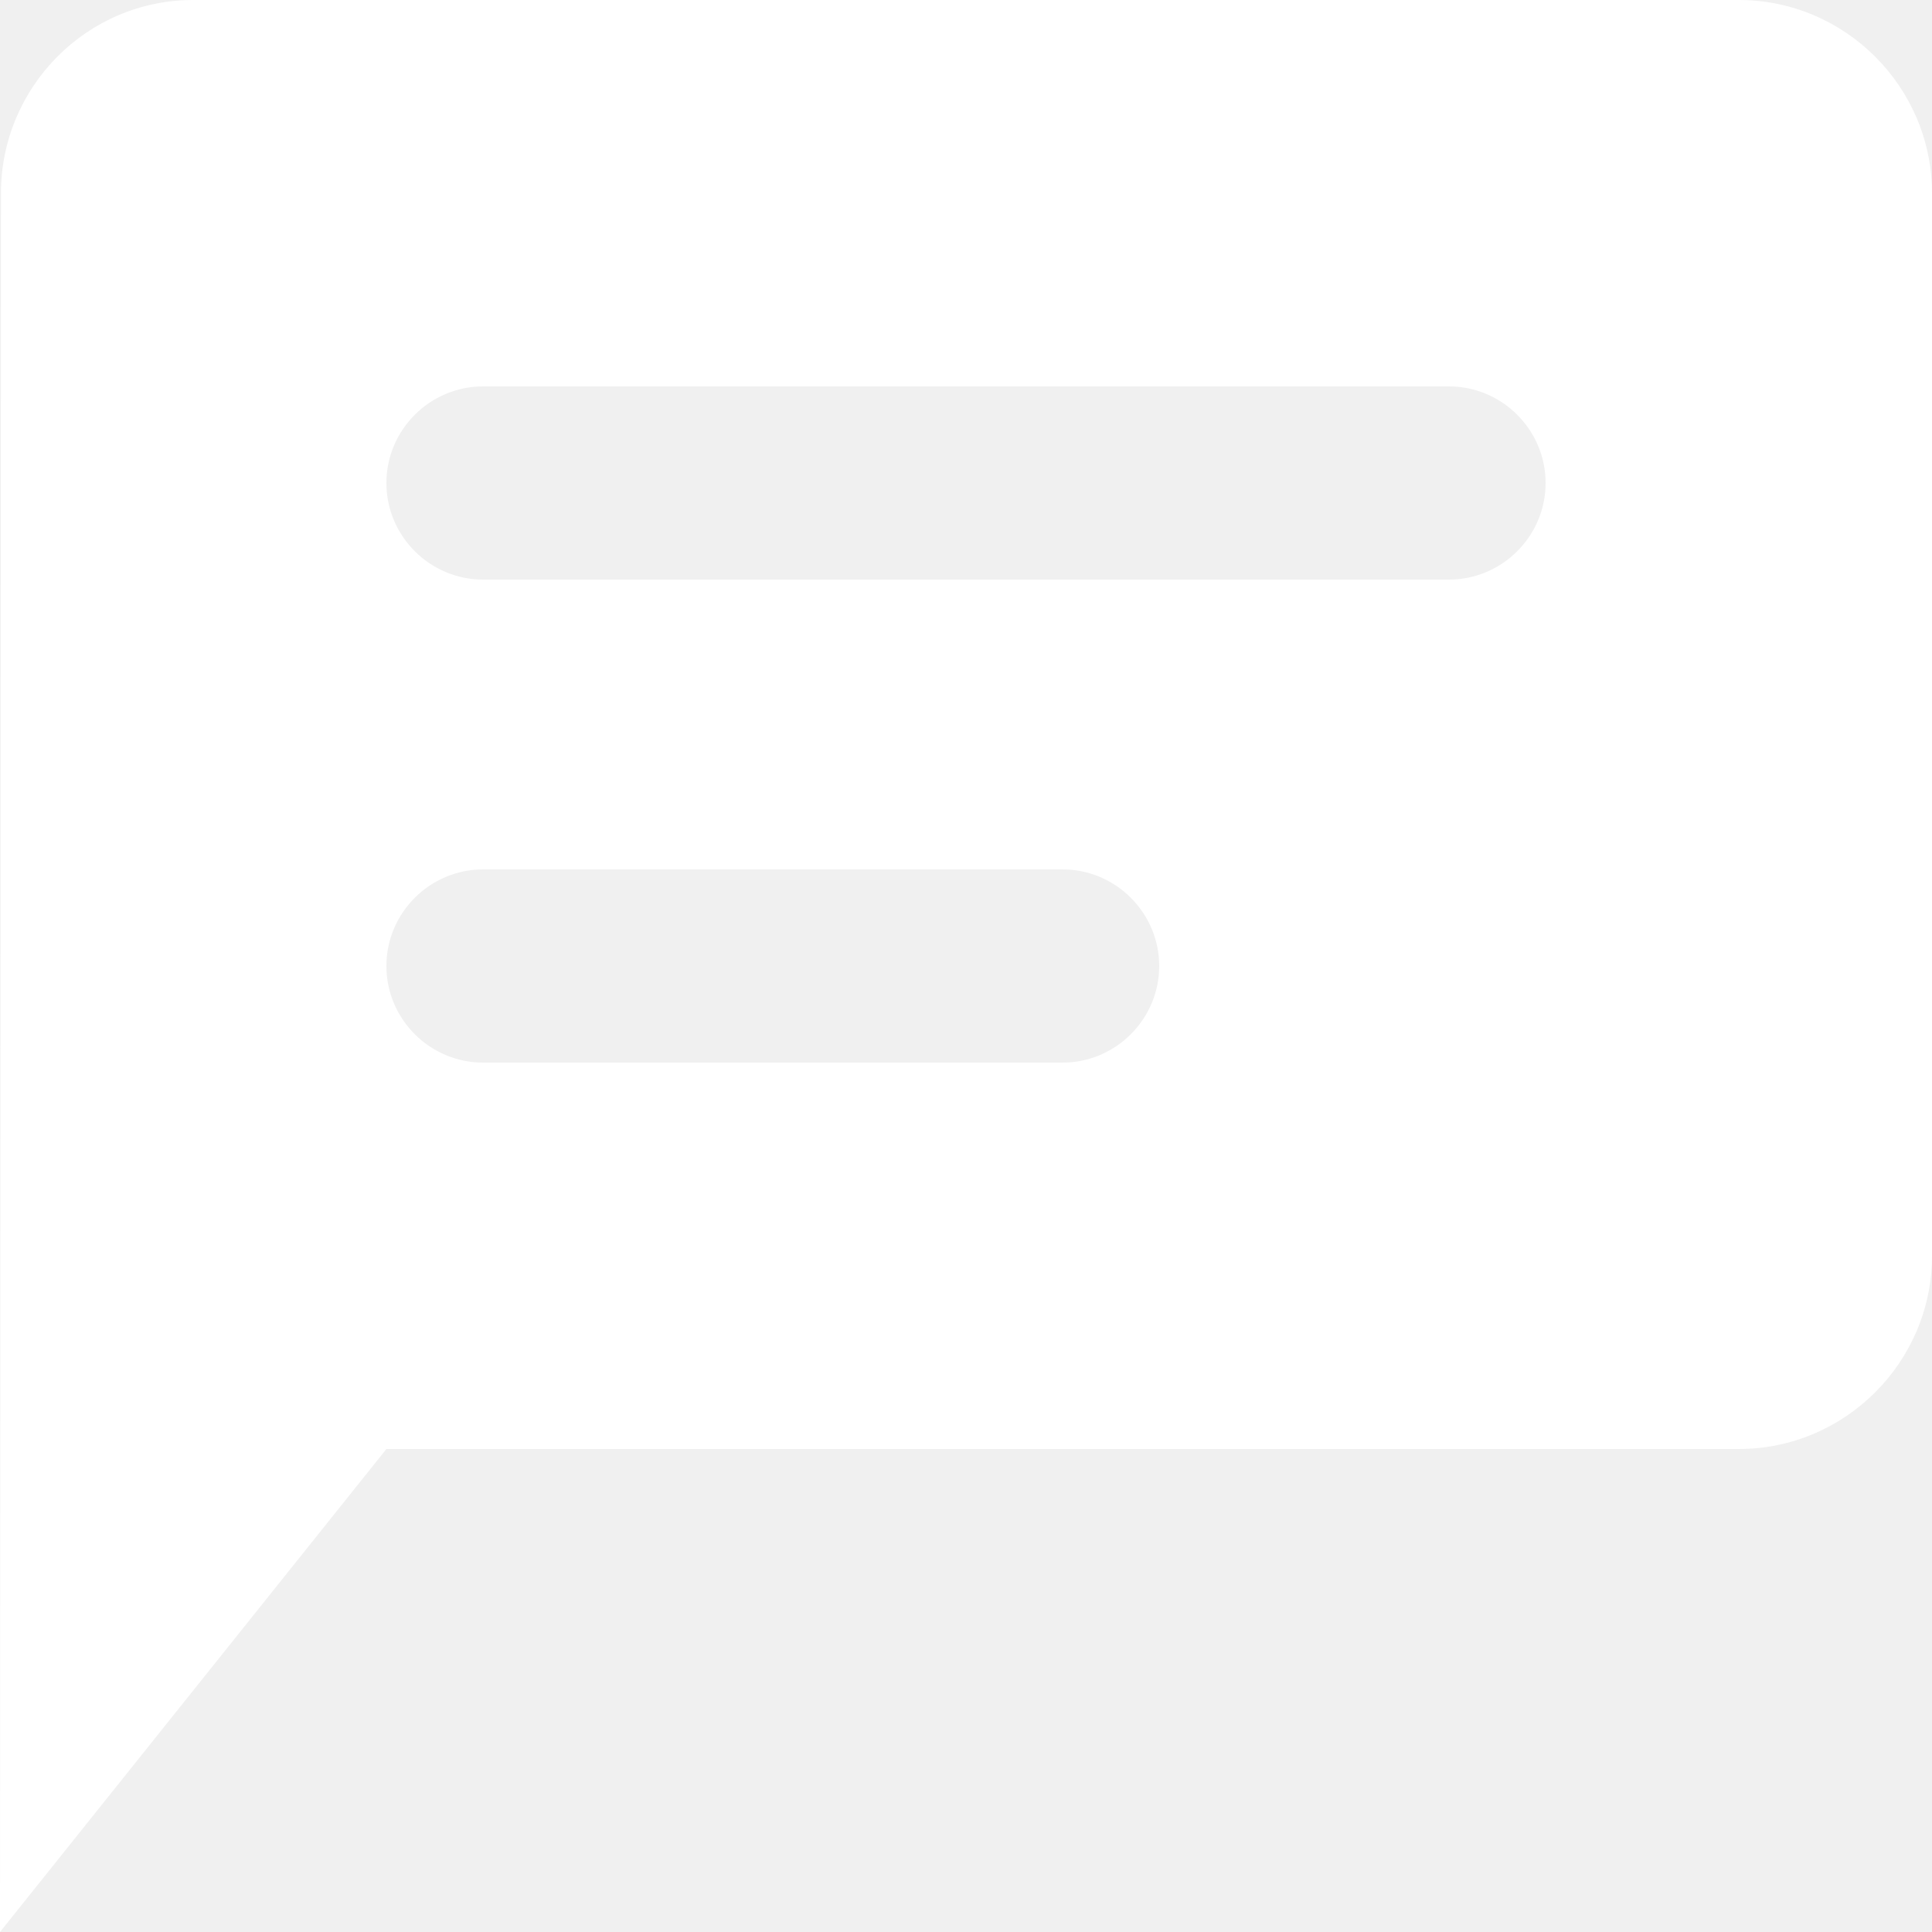
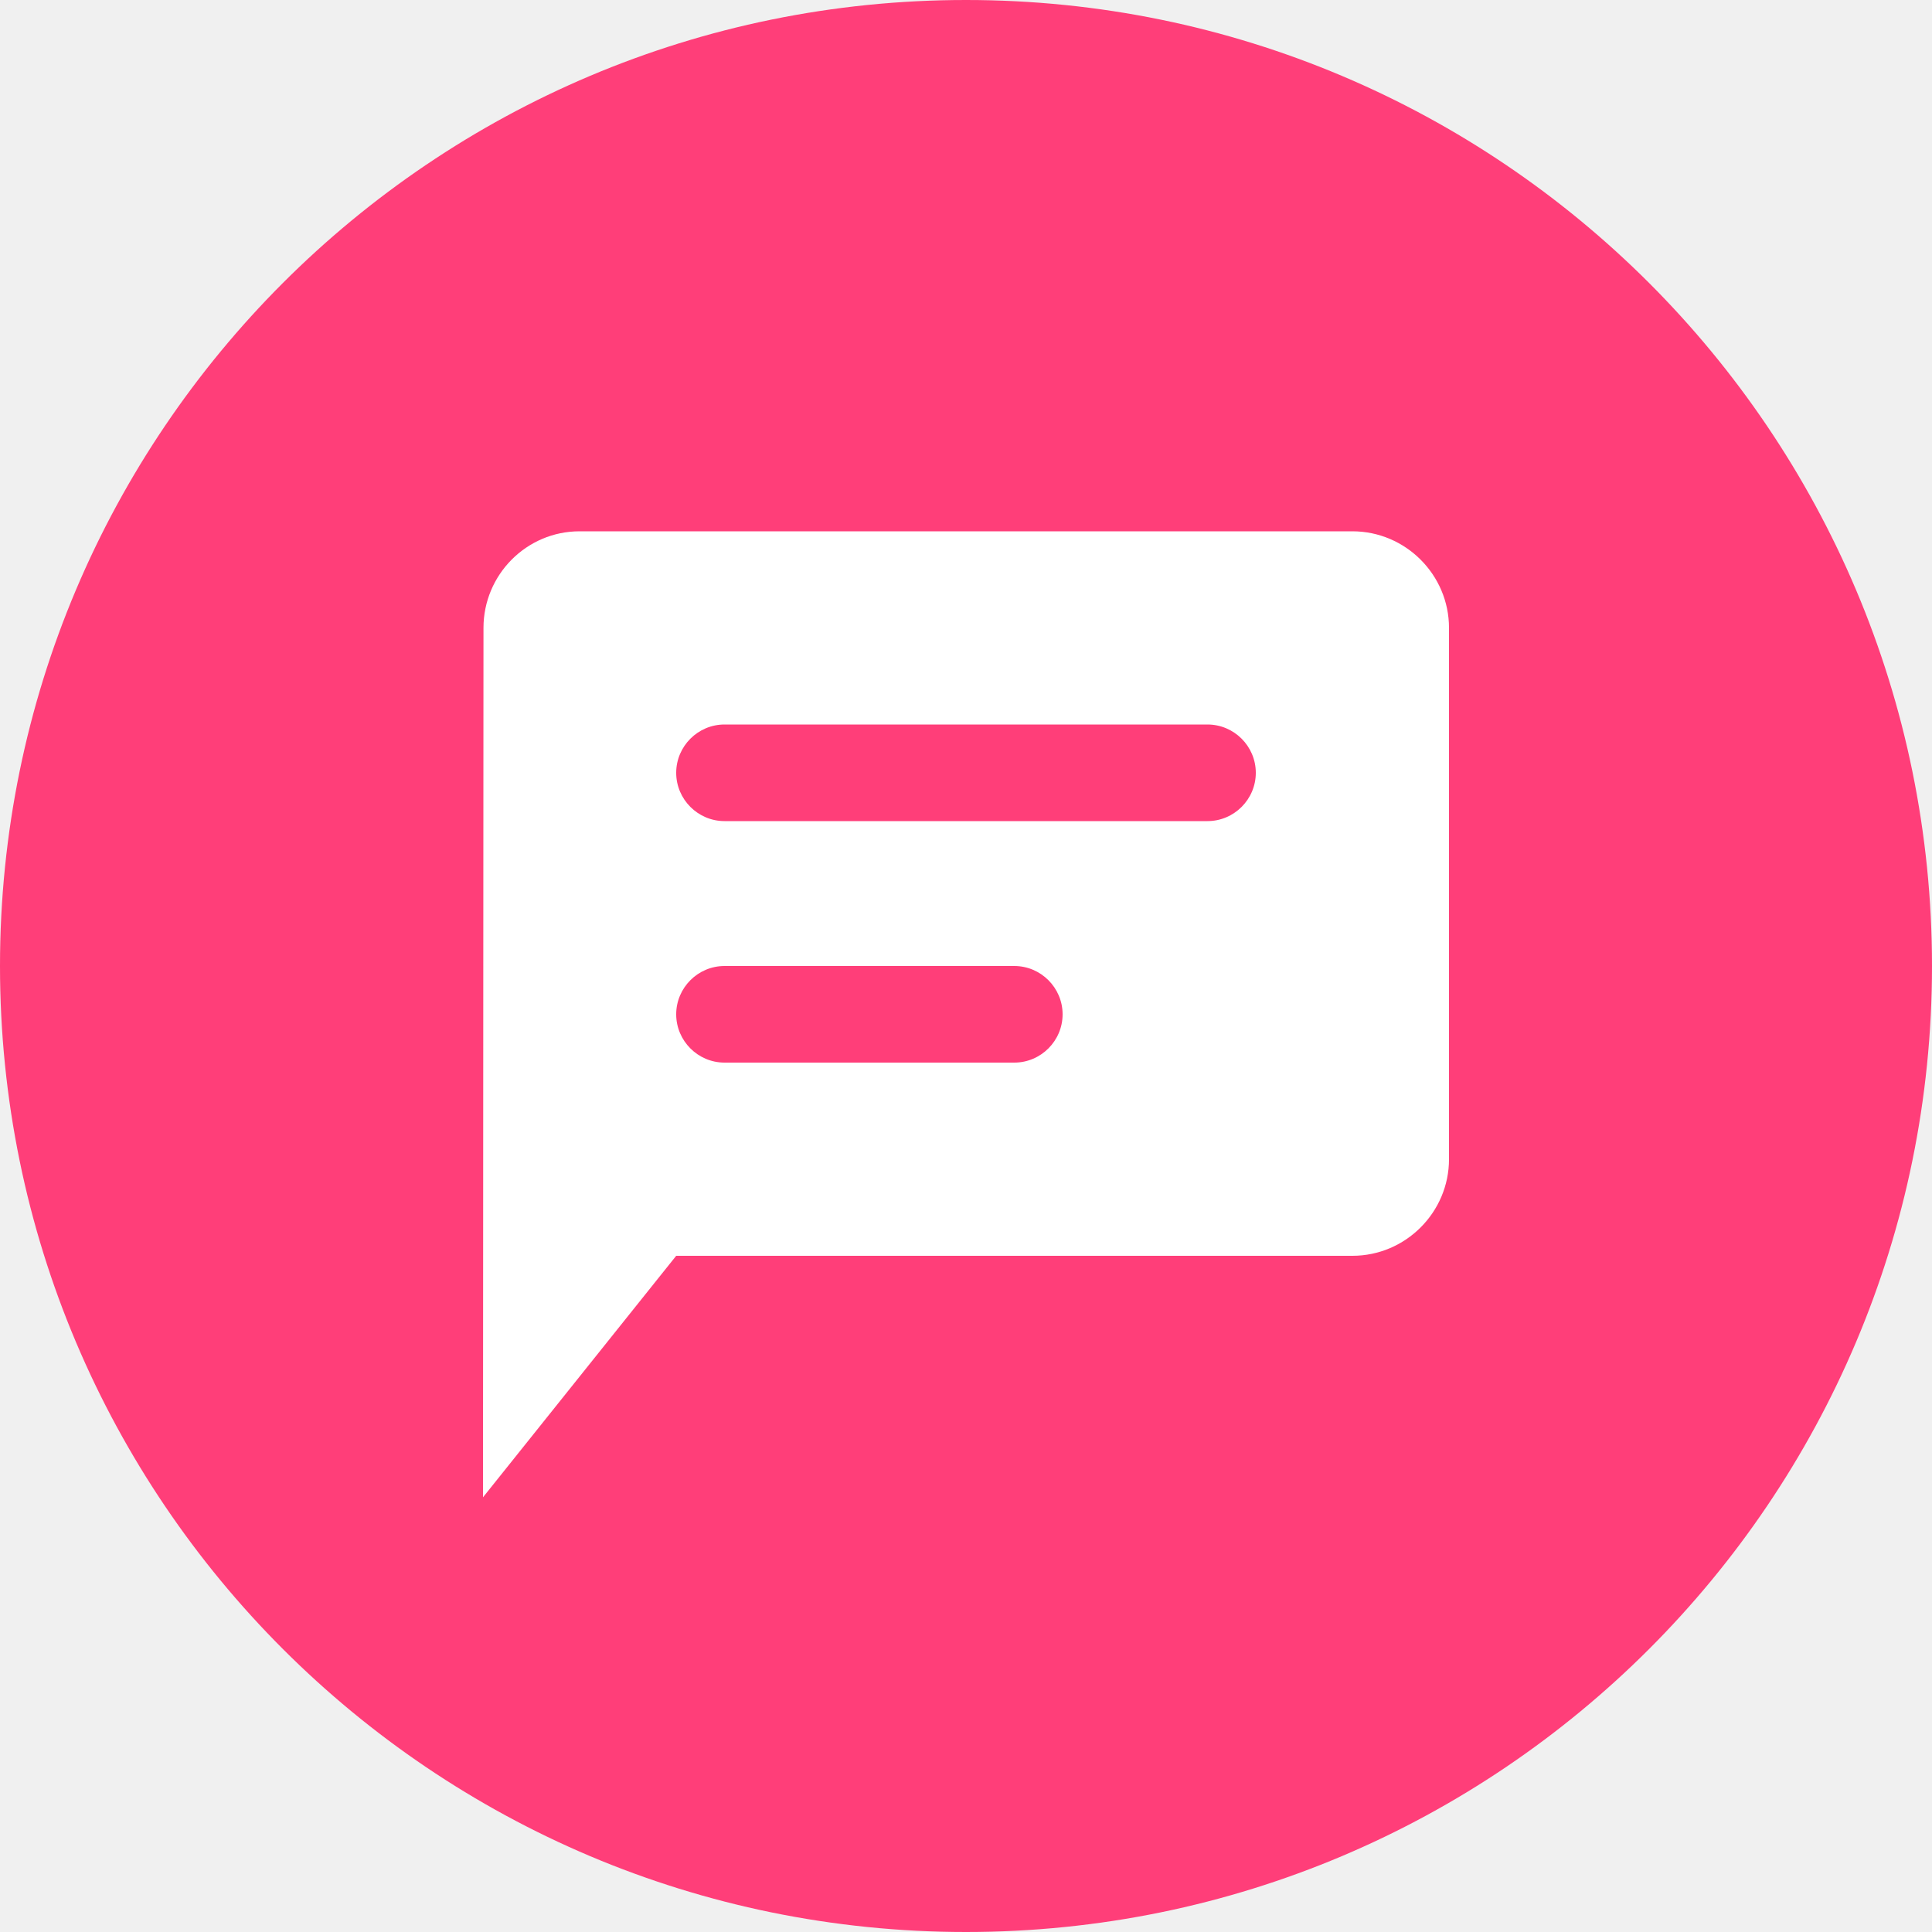
- <svg xmlns="http://www.w3.org/2000/svg" width="20" height="20" viewBox="0 0 20 20" fill="none">
-   <path fill-rule="evenodd" clip-rule="evenodd" d="M18 0H2C0.9 0 0.01 0.9 0.01 2L0 20L4 15H18C19.1 15 20 14.1 20 13V2C20 0.9 19.1 0 18 0ZM11 11H5C4.45 11 4 10.55 4 10C4 9.45 4.45 9 5 9H11C11.55 9 12 9.45 12 10C12 10.55 11.55 11 11 11ZM15 6H5C4.45 6 4 5.55 4 5C4 4.45 4.45 4 5 4H15C15.55 4 16 4.45 16 5C16 5.55 15.55 6 15 6Z" fill="white" />
+ <svg xmlns="http://www.w3.org/2000/svg" width="40" height="40" viewBox="0 0 40 40" fill="none">
+   <rect width="40" height="40" rx="20" fill="#FF3E79" />
+   <path fill-rule="evenodd" clip-rule="evenodd" d="M28 11H12C10.9 11 10.01 11.9 10.01 13L10 31L14 26H28C29.1 26 30 25.1 30 24V13C30 11.9 29.1 11 28 11ZM21 22H15C14.45 22 14 21.55 14 21C14 20.45 14.45 20 15 20H21C21.55 20 22 20.45 22 21C22 21.55 21.55 22 21 22ZM25 17H15C14.45 17 14 16.55 14 16C14 15.45 14.45 15 15 15H25C25.55 15 26 15.45 26 16C26 16.55 25.55 17 25 17Z" fill="white" />
+   <mask id="mask0_0_1880" style="mask-type:luminance" maskUnits="userSpaceOnUse" x="10" y="11" width="20" height="20">
+     <path fill-rule="evenodd" clip-rule="evenodd" d="M28 11H12C10.9 11 10.01 11.9 10.01 13L10 31L14 26H28C29.1 26 30 25.1 30 24V13C30 11.9 29.1 11 28 11ZM21 22H15C14.45 22 14 21.55 14 21C14 20.45 14.45 20 15 20H21C21.55 20 22 20.45 22 21C22 21.55 21.55 22 21 22ZM25 17H15C14.45 17 14 16.55 14 16C14 15.45 14.45 15 15 15H25C25.55 15 26 15.45 26 16C26 16.55 25.55 17 25 17Z" fill="white" />
+   </mask>
+   <g mask="url(#mask0_0_1880)">
+ </g>
</svg>
